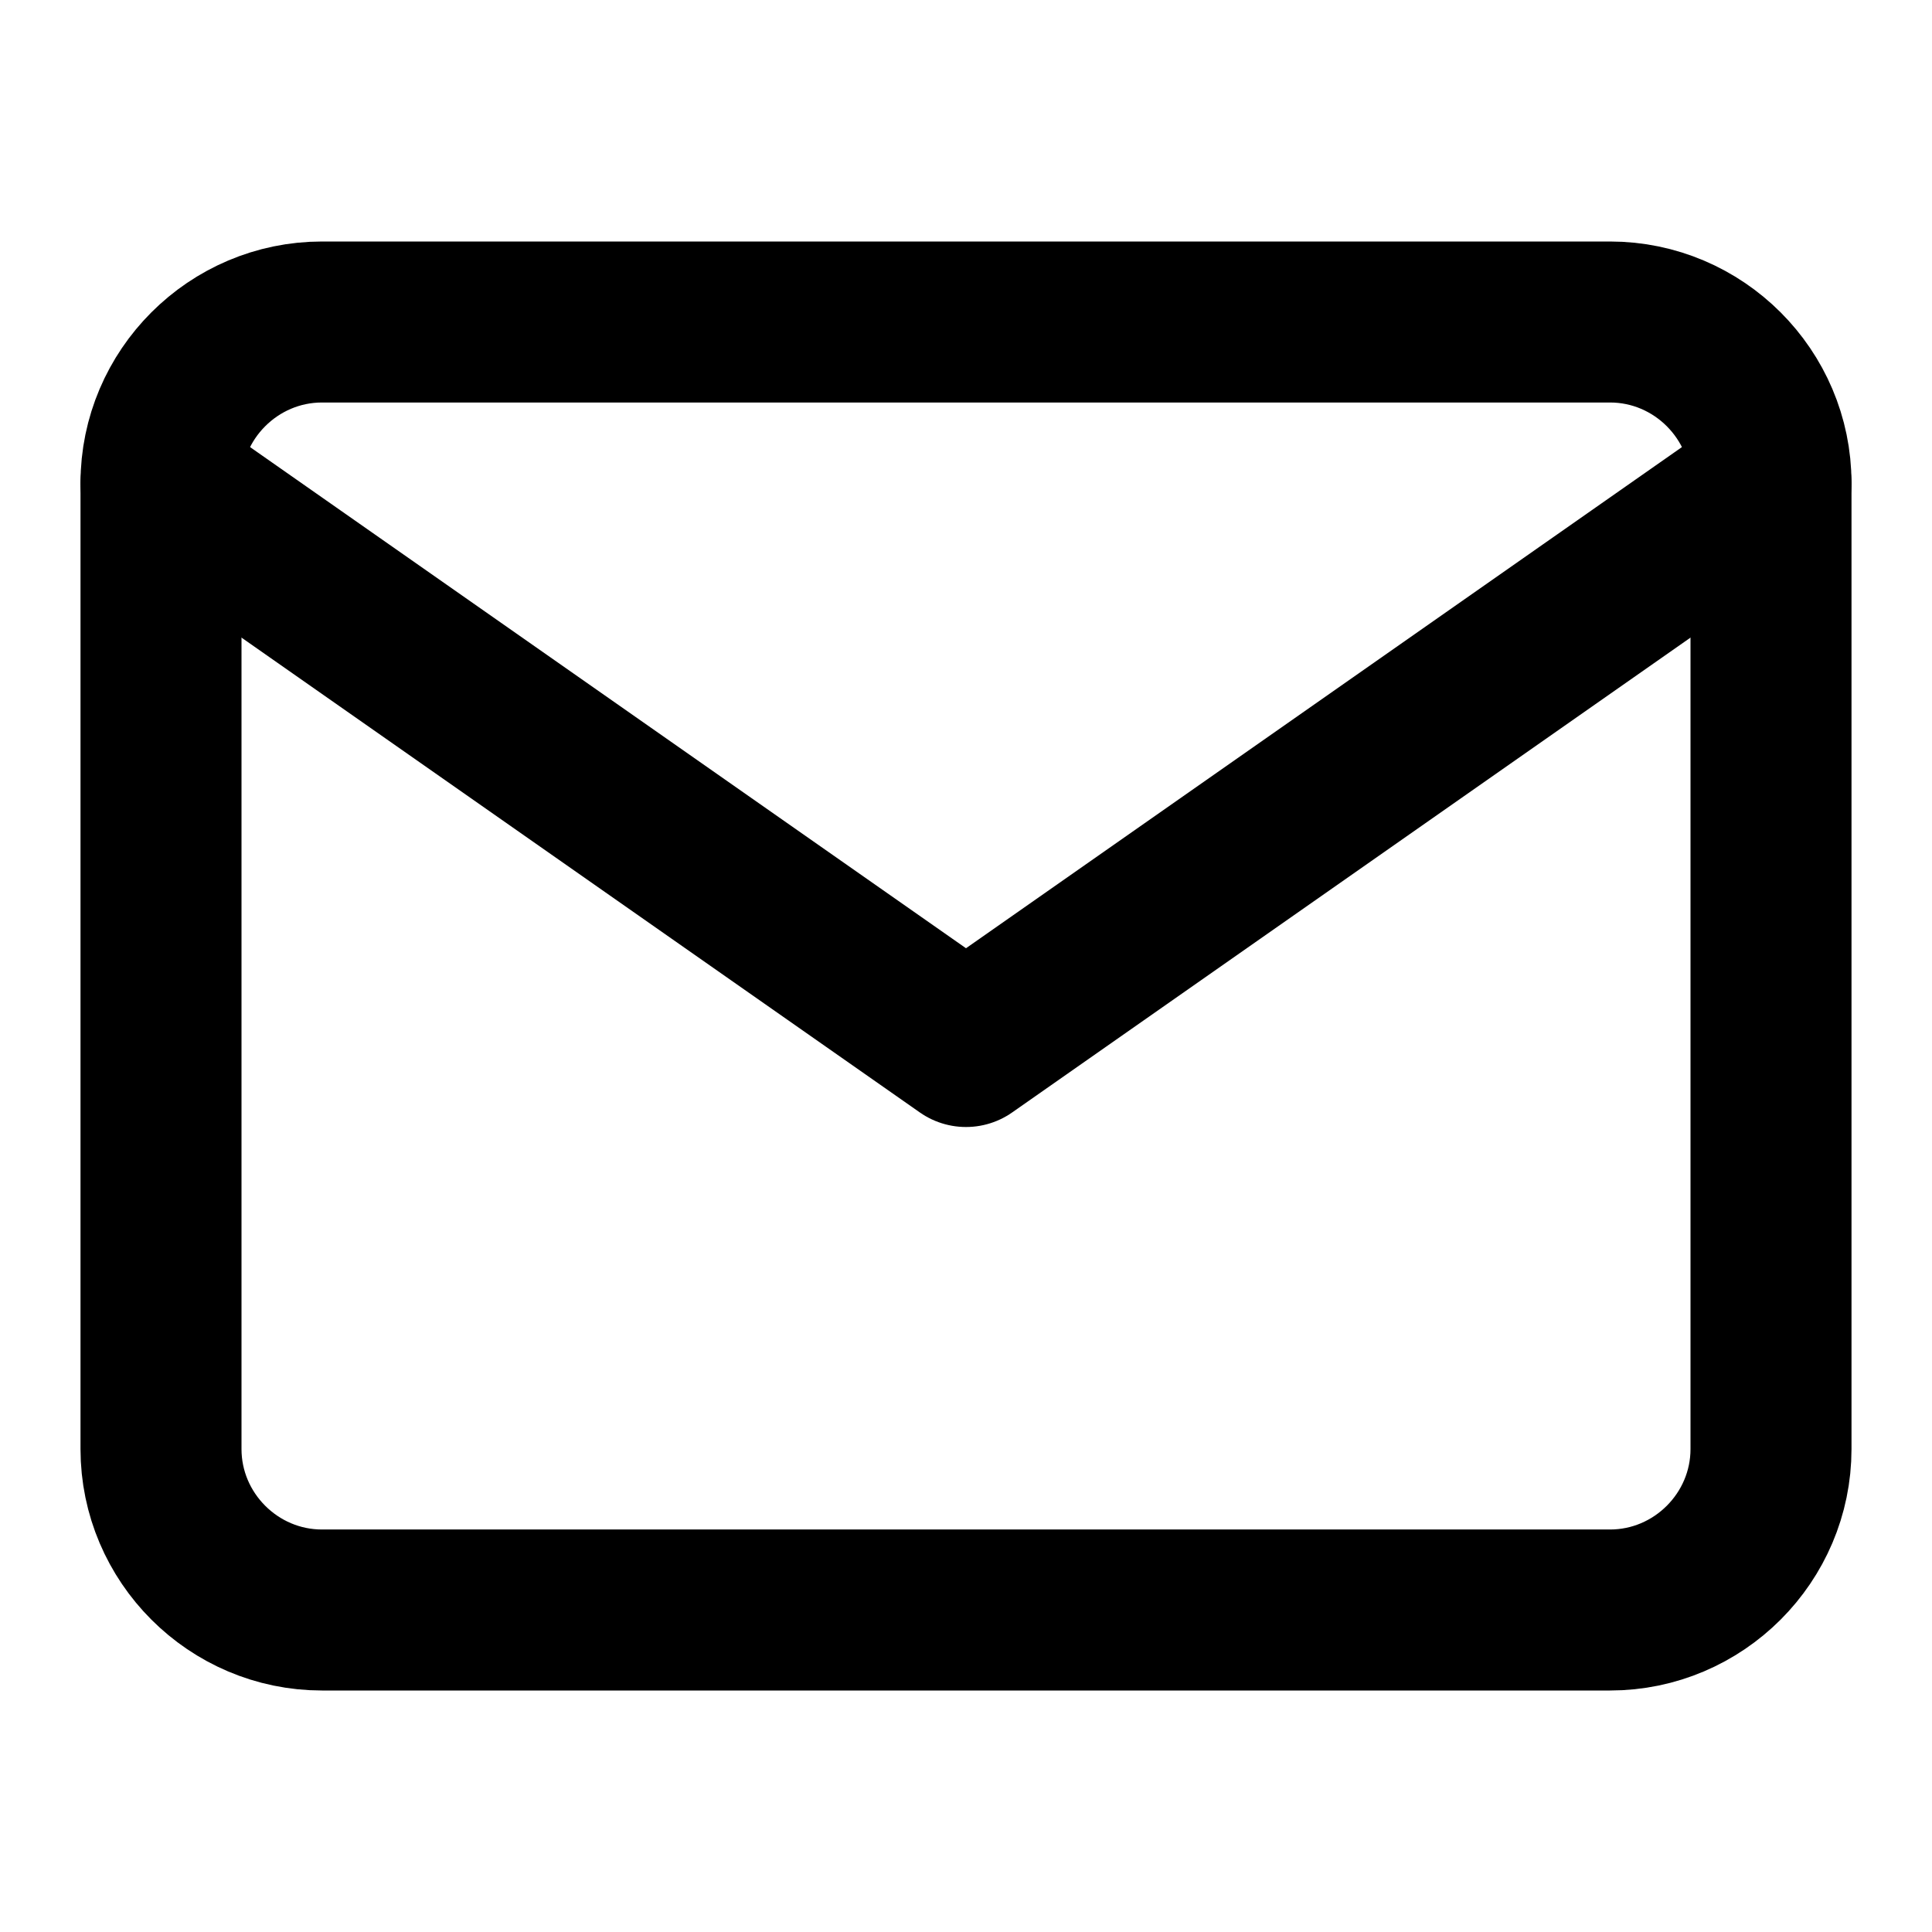
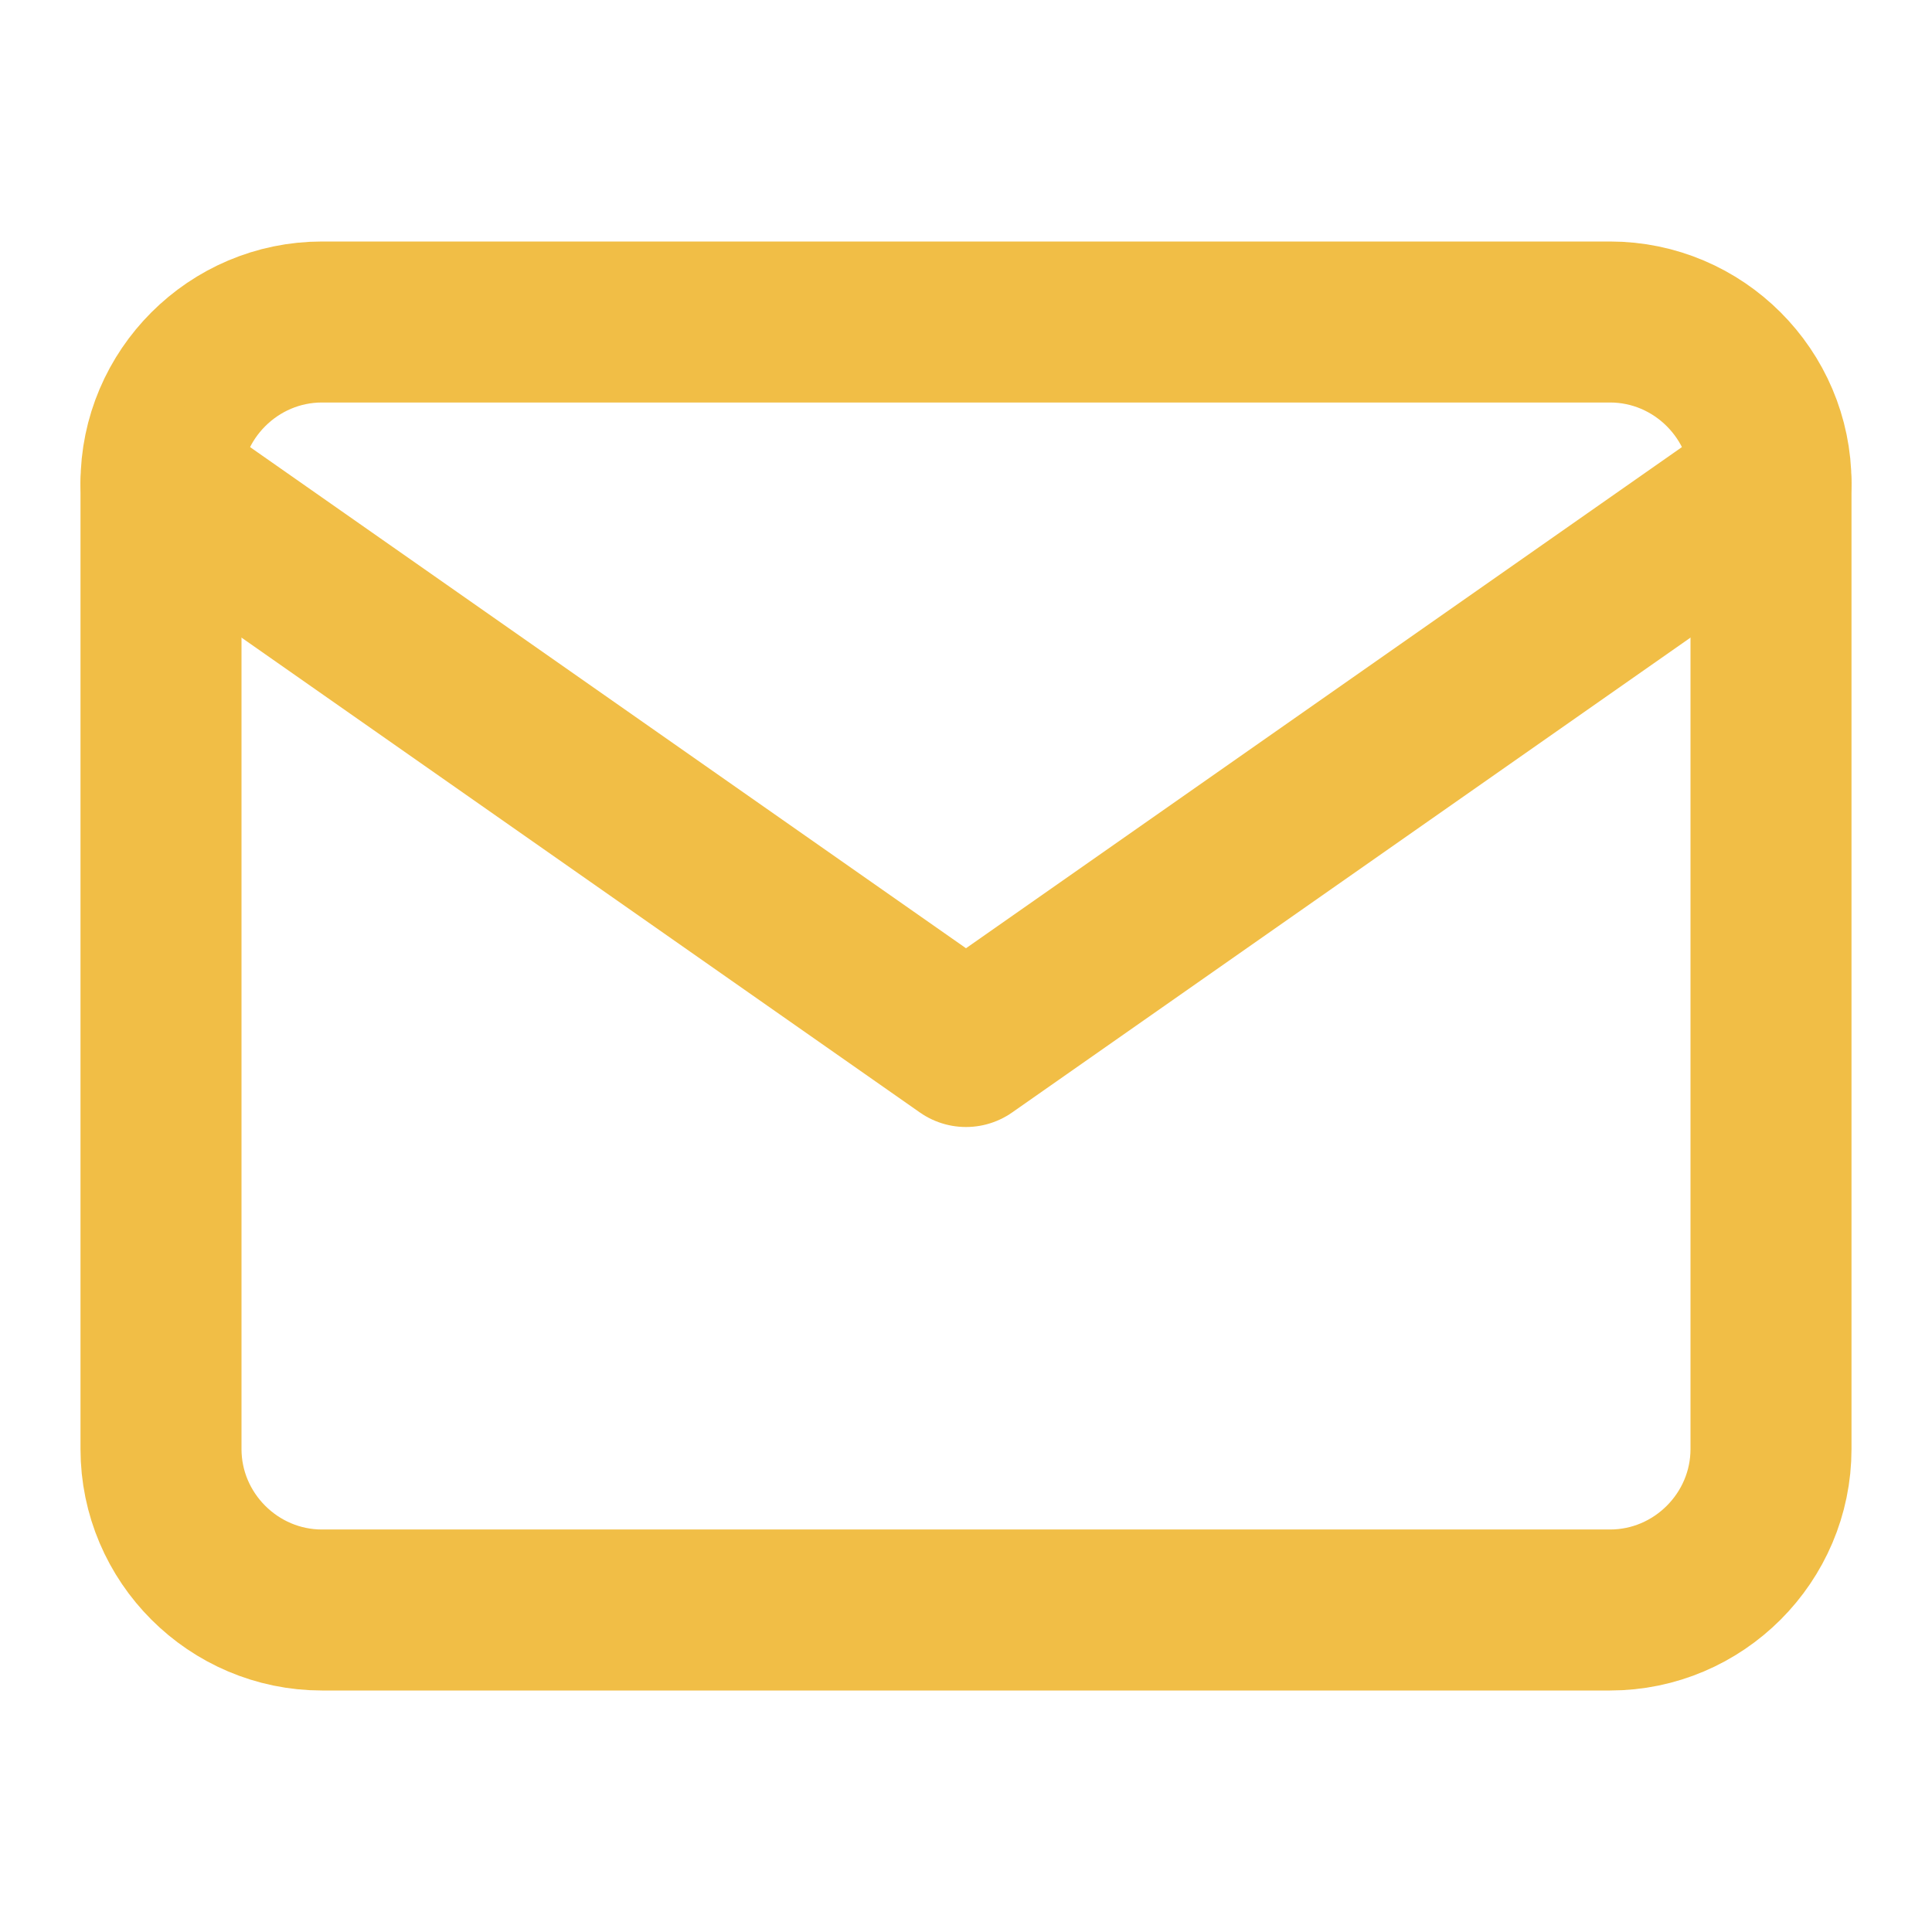
- <svg xmlns="http://www.w3.org/2000/svg" width="24" height="24" viewBox="0 0 24 24" fill="none" stroke="currentColor" stroke-width="2" stroke-linecap="round" stroke-linejoin="round" class="feather feather-mail">
+ <svg xmlns="http://www.w3.org/2000/svg" width="24" height="24" viewBox="0 0 24 24" fill="none" stroke="#F1BE46" stroke-width="2" stroke-linecap="round" stroke-linejoin="round" class="feather feather-mail">
  <path d="M4 4h16c1.1 0 2 .9 2 2v12c0 1.1-.9 2-2 2H4c-1.1 0-2-.9-2-2V6c0-1.1.9-2 2-2z" />
  <polyline points="22,6 12,13 2,6" />
</svg>
